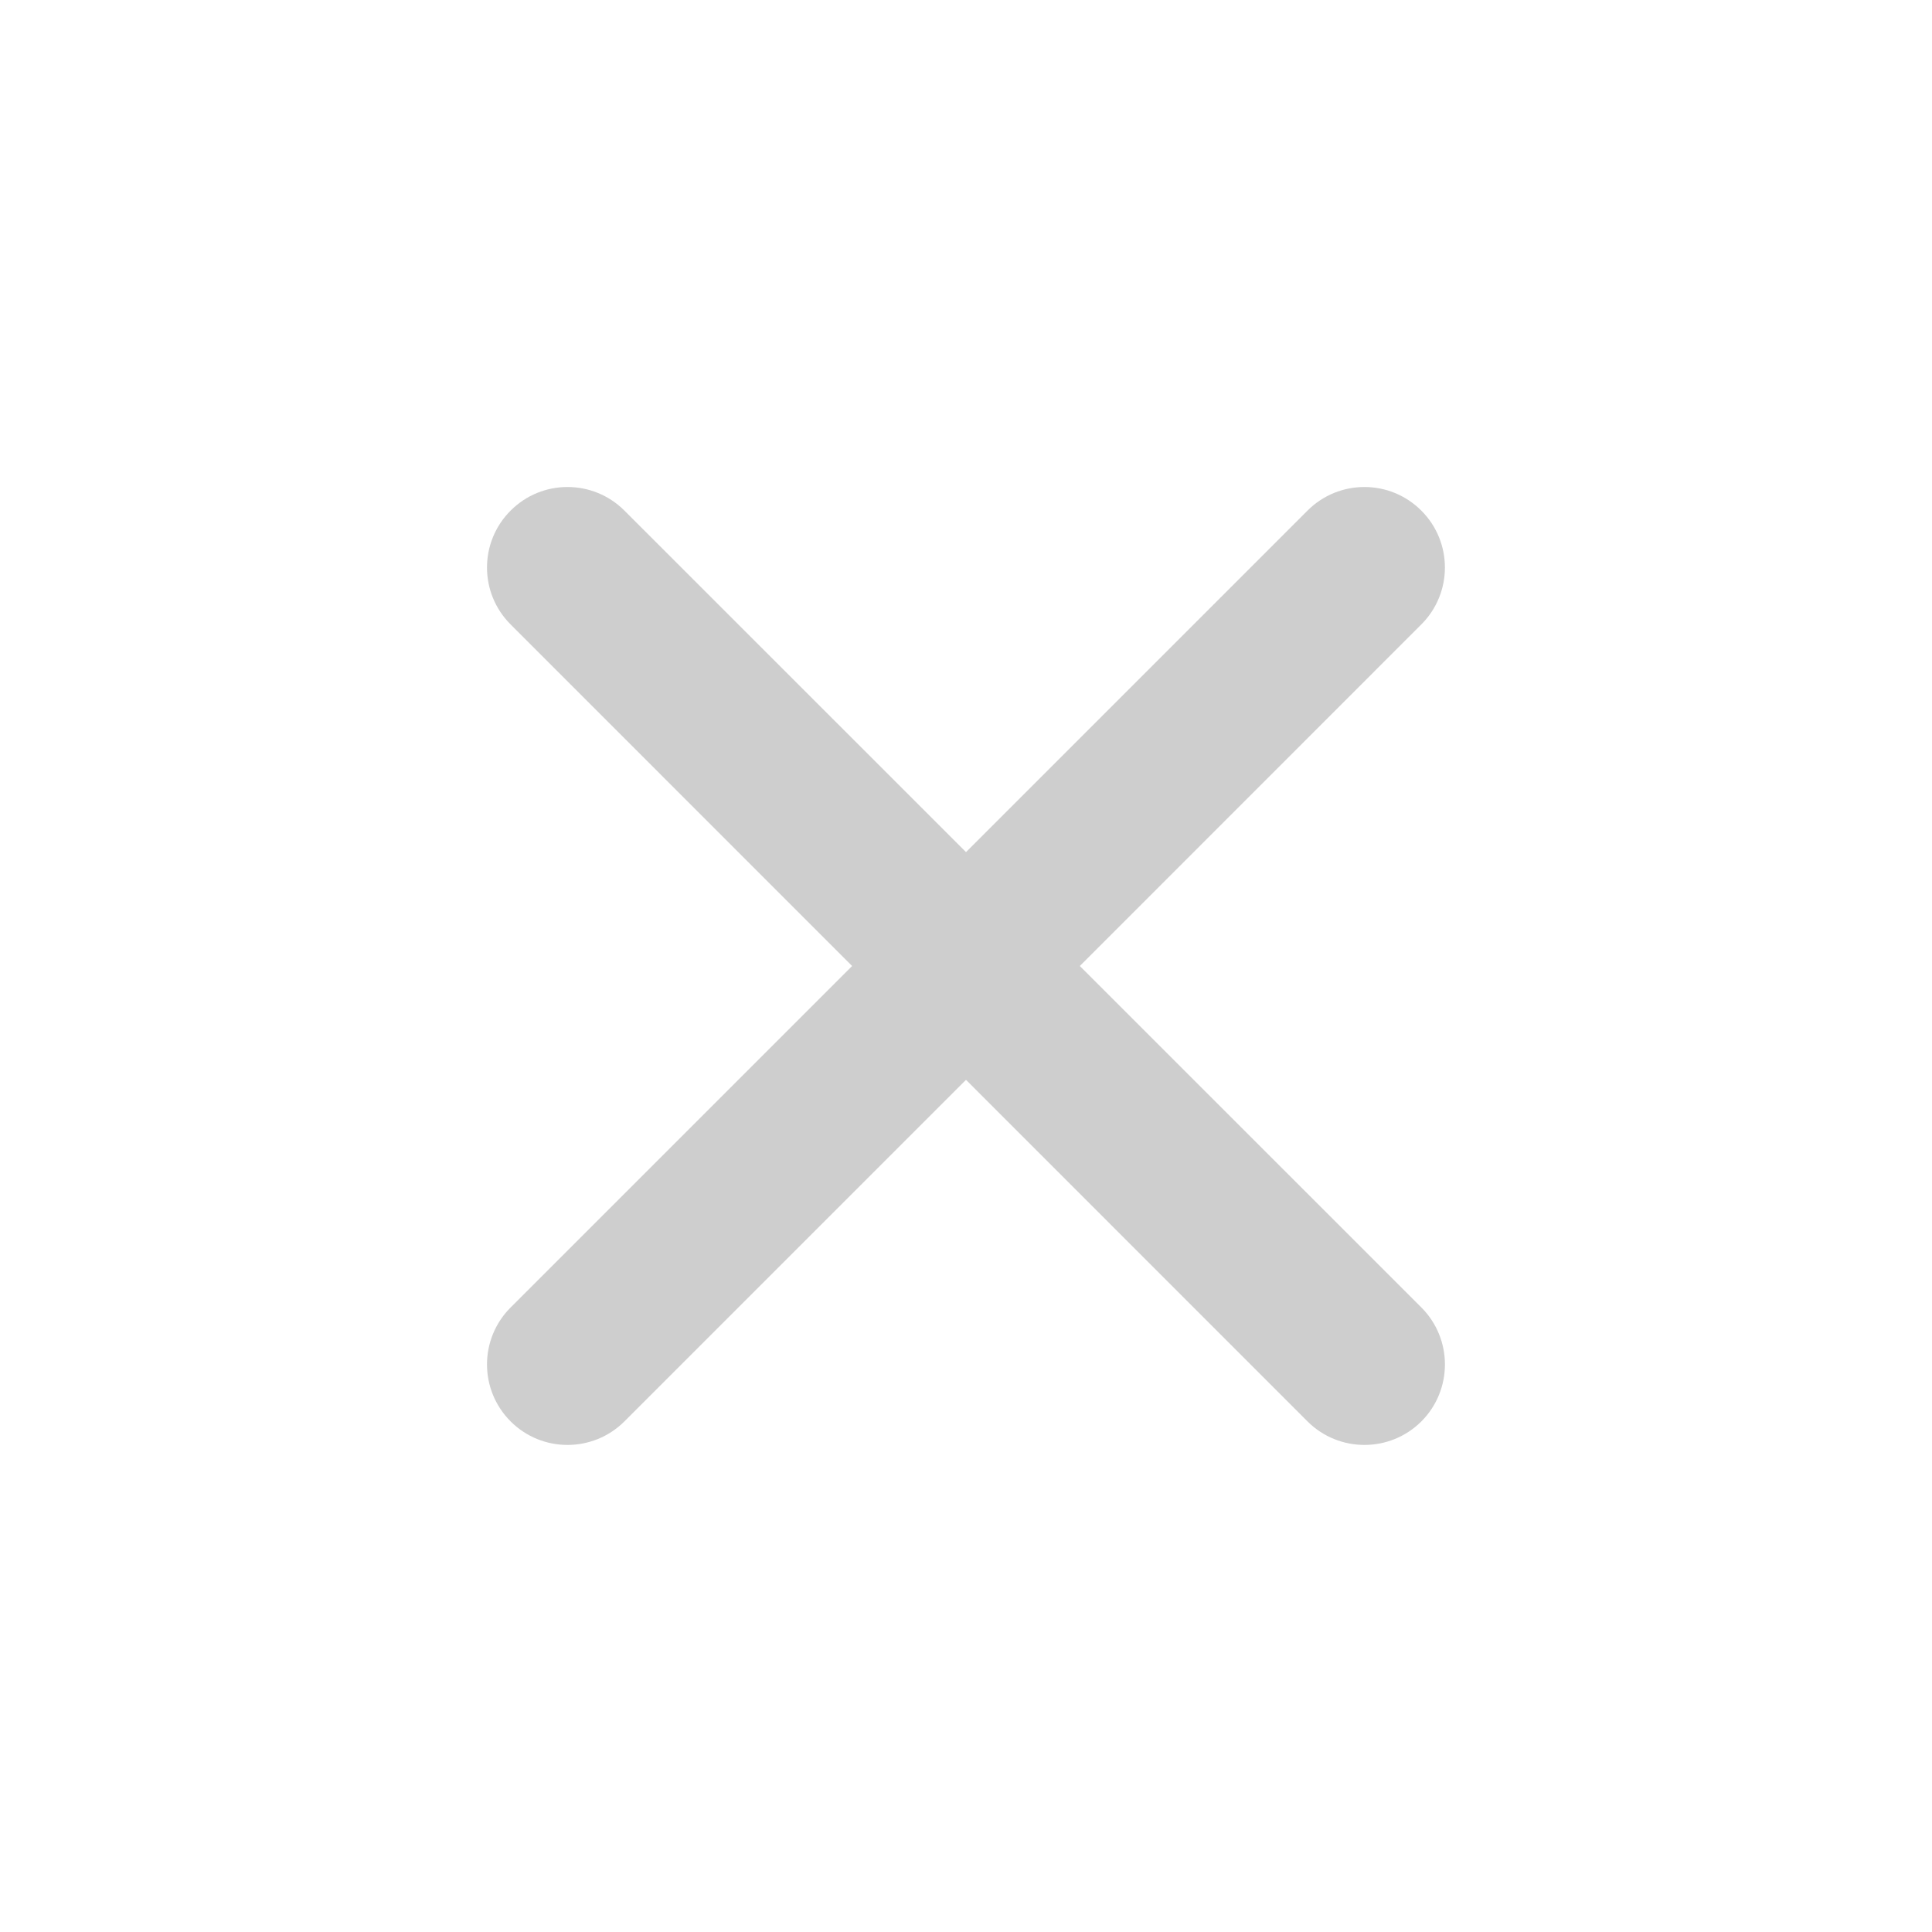
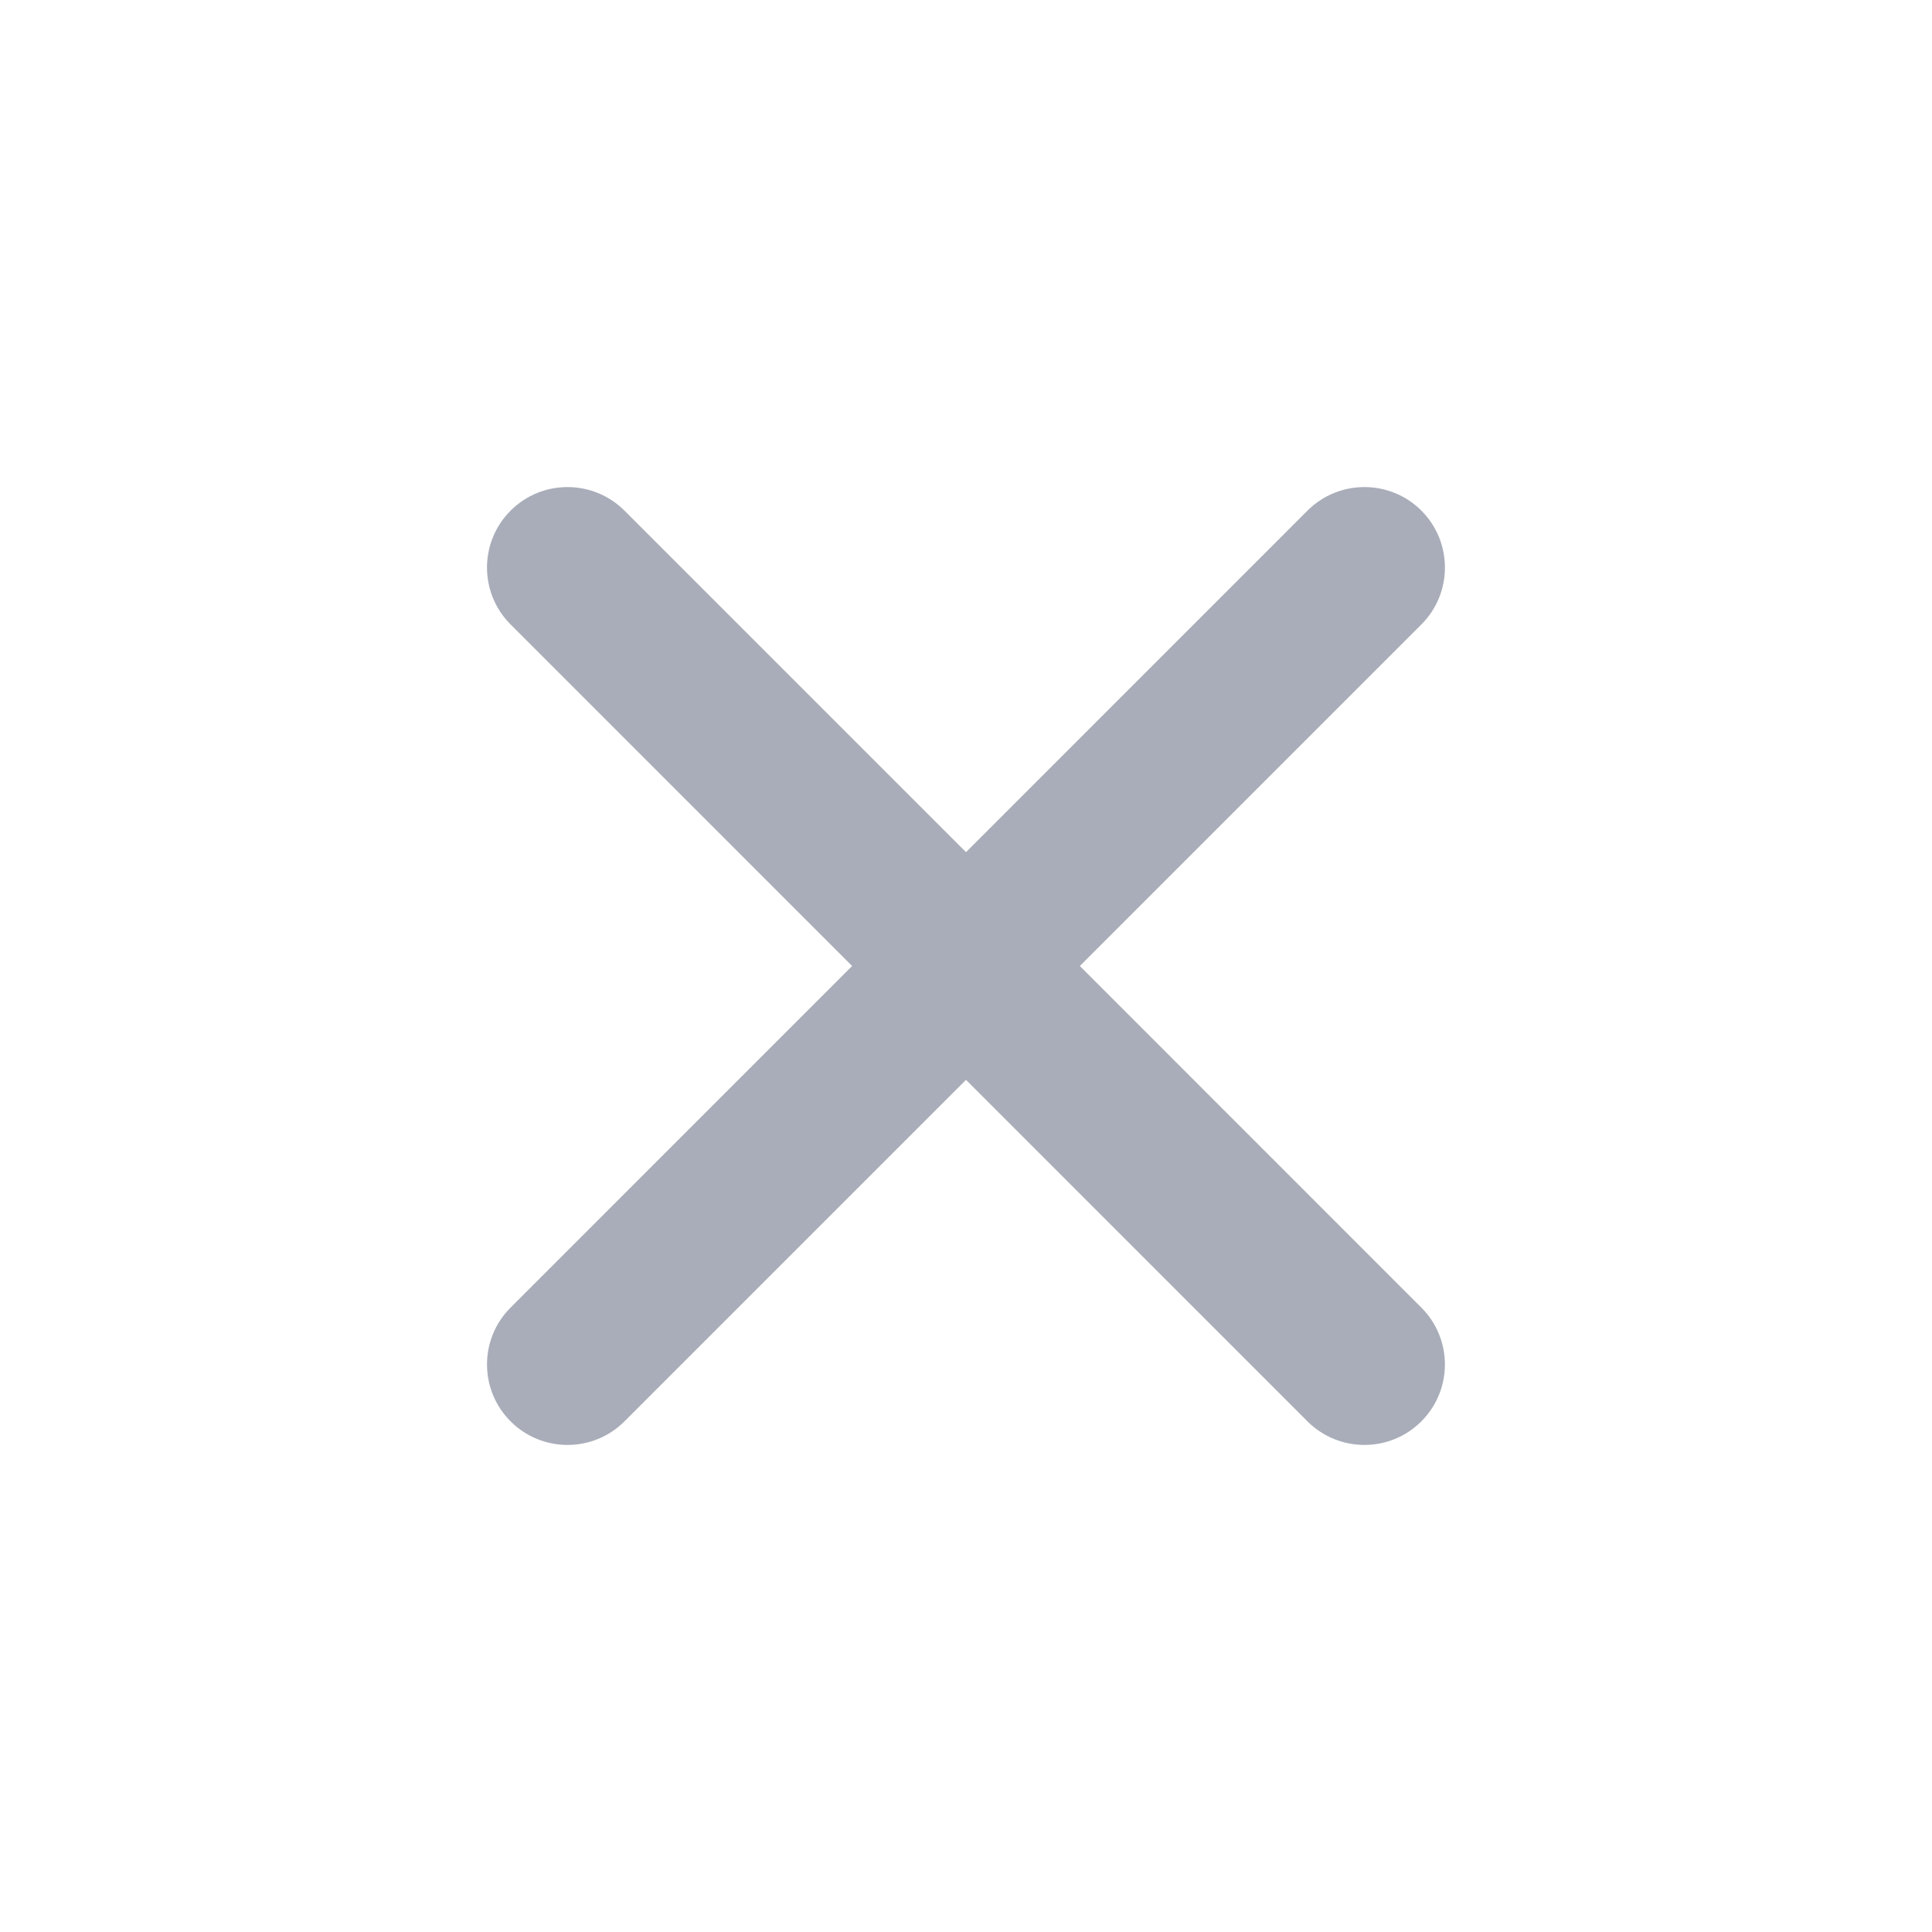
<svg xmlns="http://www.w3.org/2000/svg" width="24" height="24" viewBox="0 0 24 24" fill="none">
-   <path fill-rule="evenodd" clip-rule="evenodd" d="M17.656 6.343C17.266 5.952 16.633 5.952 16.242 6.343L12 10.585L7.757 6.343C7.366 5.952 6.733 5.952 6.343 6.343C5.952 6.733 5.952 7.367 6.343 7.757L10.585 12L6.343 16.242C5.952 16.633 5.952 17.266 6.343 17.657C6.733 18.047 7.366 18.047 7.757 17.657L12 13.414L16.242 17.657C16.633 18.047 17.266 18.047 17.657 17.657C18.047 17.266 18.047 16.633 17.657 16.242L13.414 12L17.656 7.757C18.047 7.367 18.047 6.733 17.656 6.343Z" fill="#CECECE" />
+   <path fill-rule="evenodd" clip-rule="evenodd" d="M17.657 6.343C17.266 5.953 16.633 5.953 16.242 6.343L12 10.586L7.757 6.343C7.366 5.953 6.733 5.953 6.343 6.343C5.952 6.734 5.952 7.367 6.343 7.757L10.585 12L6.343 16.243C5.952 16.633 5.952 17.266 6.343 17.657C6.733 18.047 7.367 18.047 7.757 17.657L12 13.414L16.242 17.657C16.633 18.047 17.266 18.047 17.656 17.657C18.047 17.266 18.047 16.633 17.656 16.243L13.414 12L17.657 7.757C18.047 7.367 18.047 6.734 17.657 6.343Z" fill="#A9ADB9" />
</svg>
